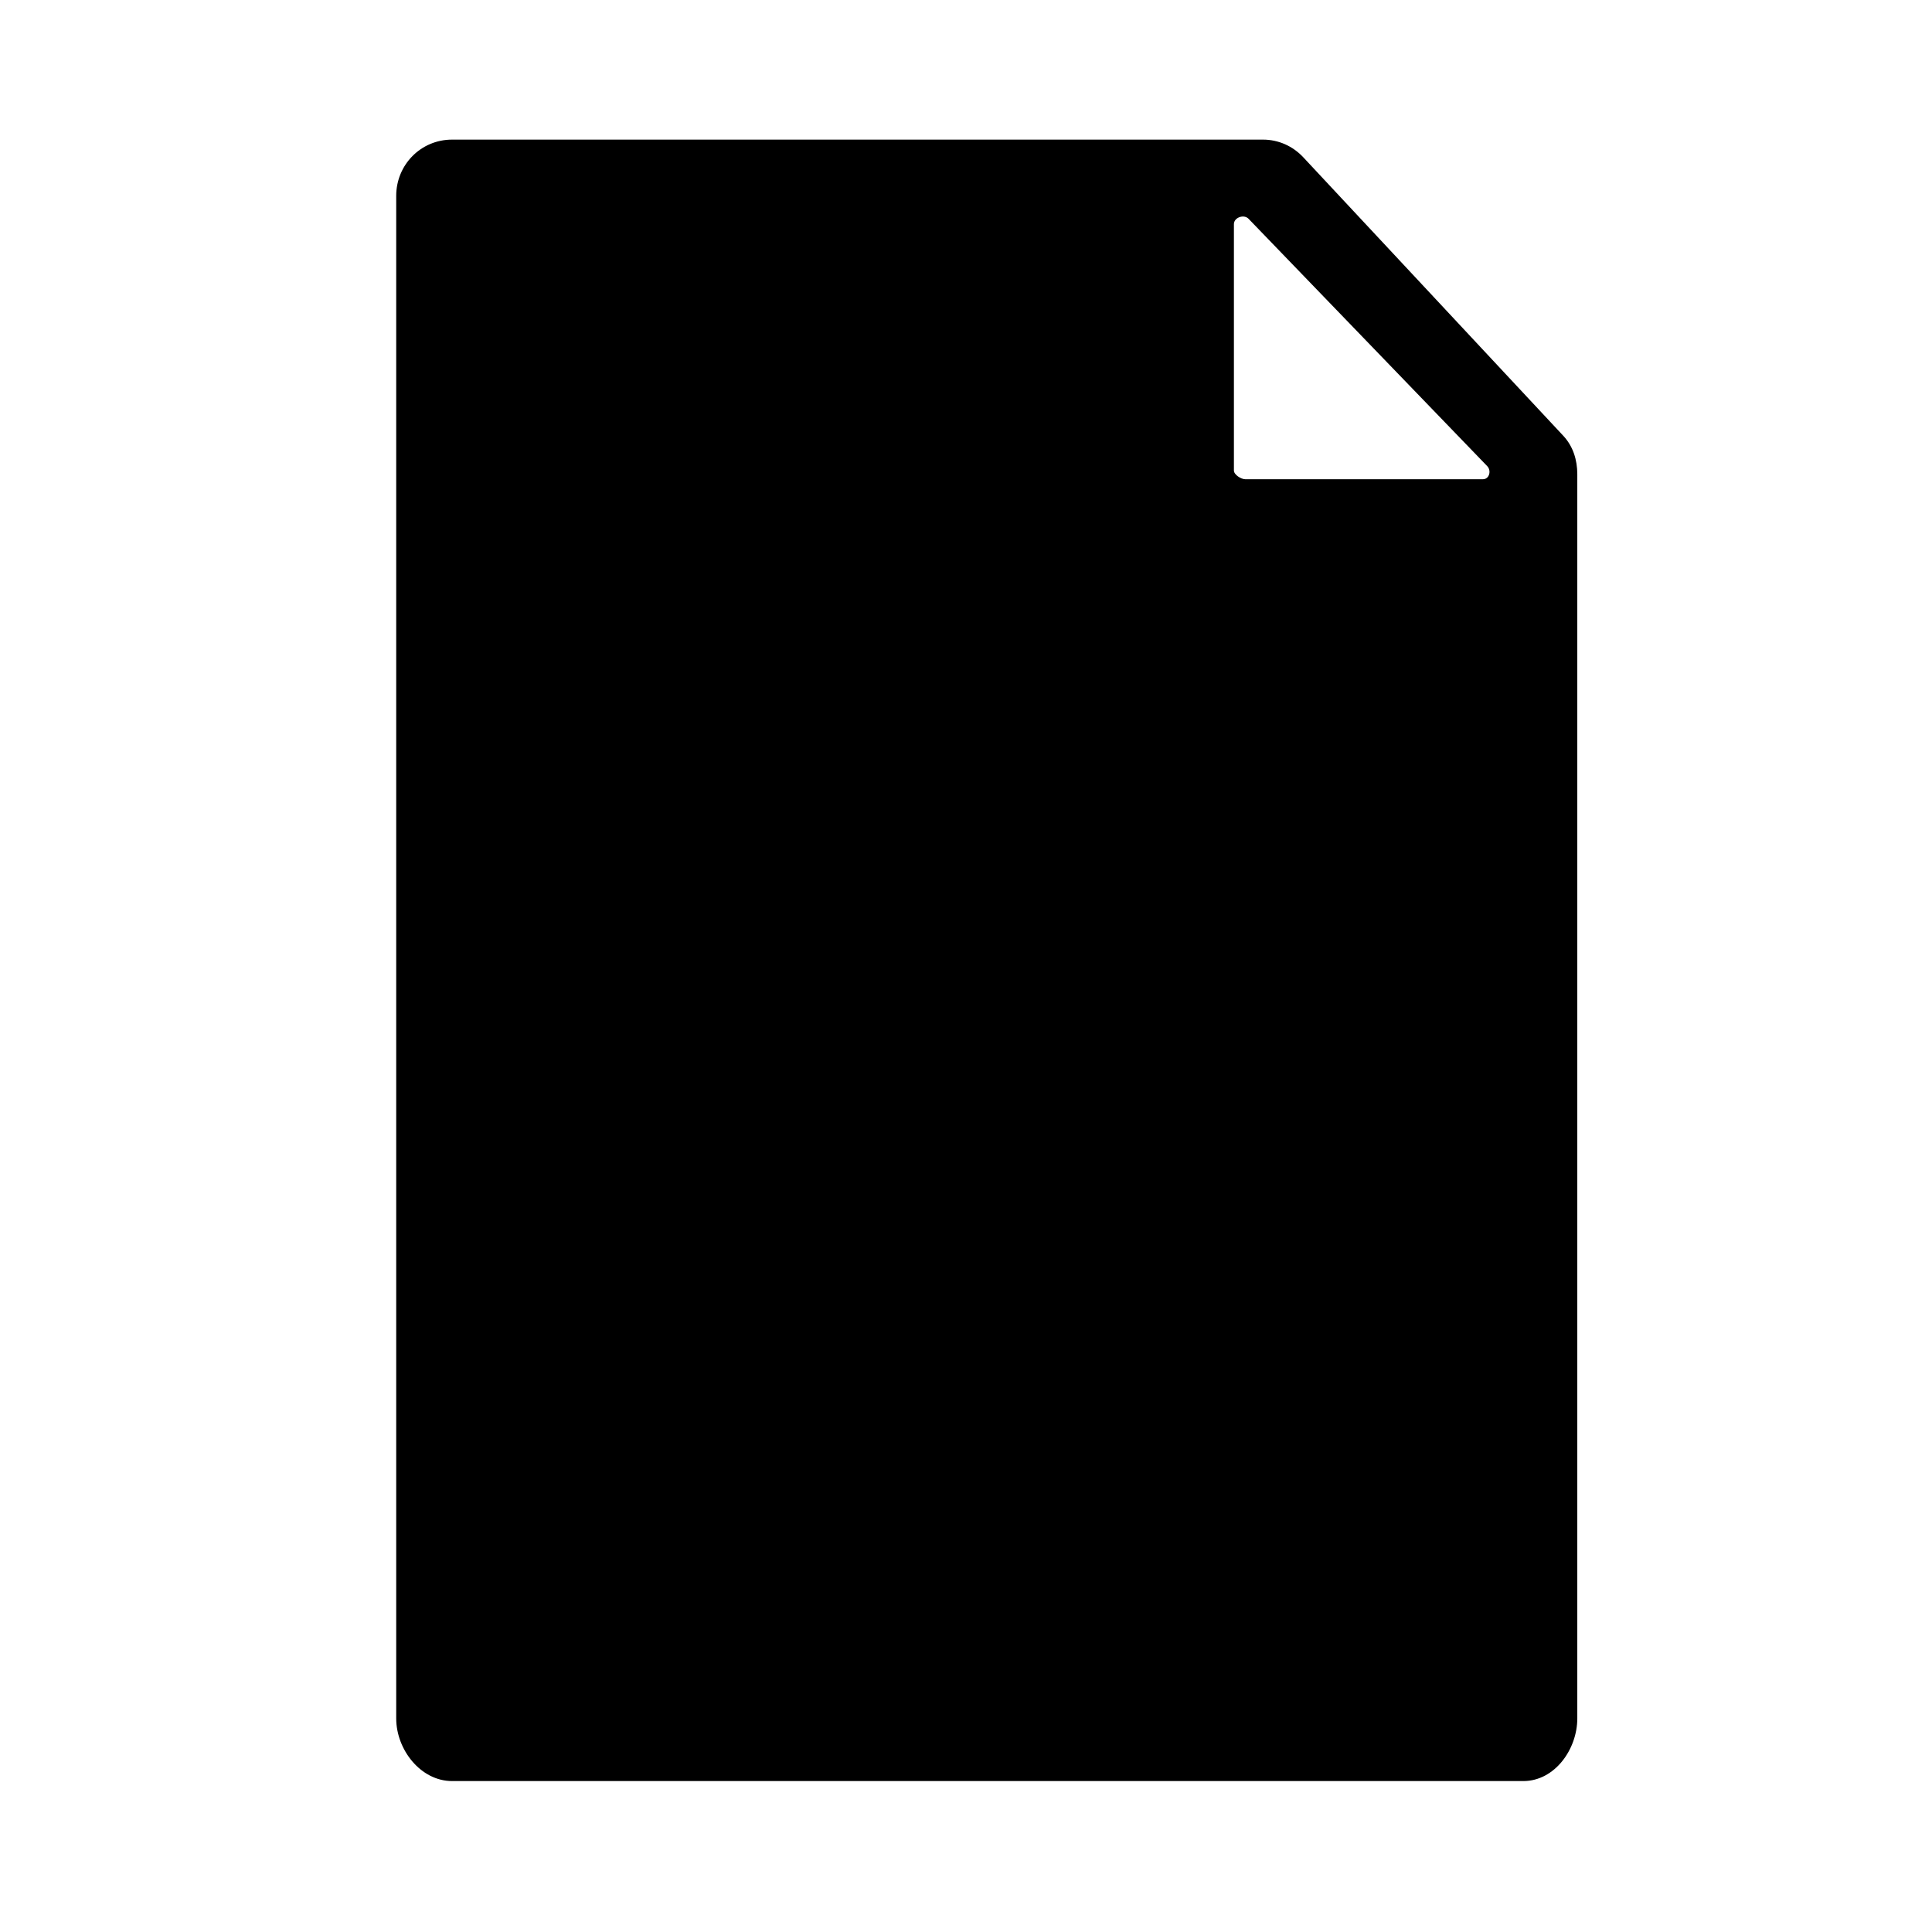
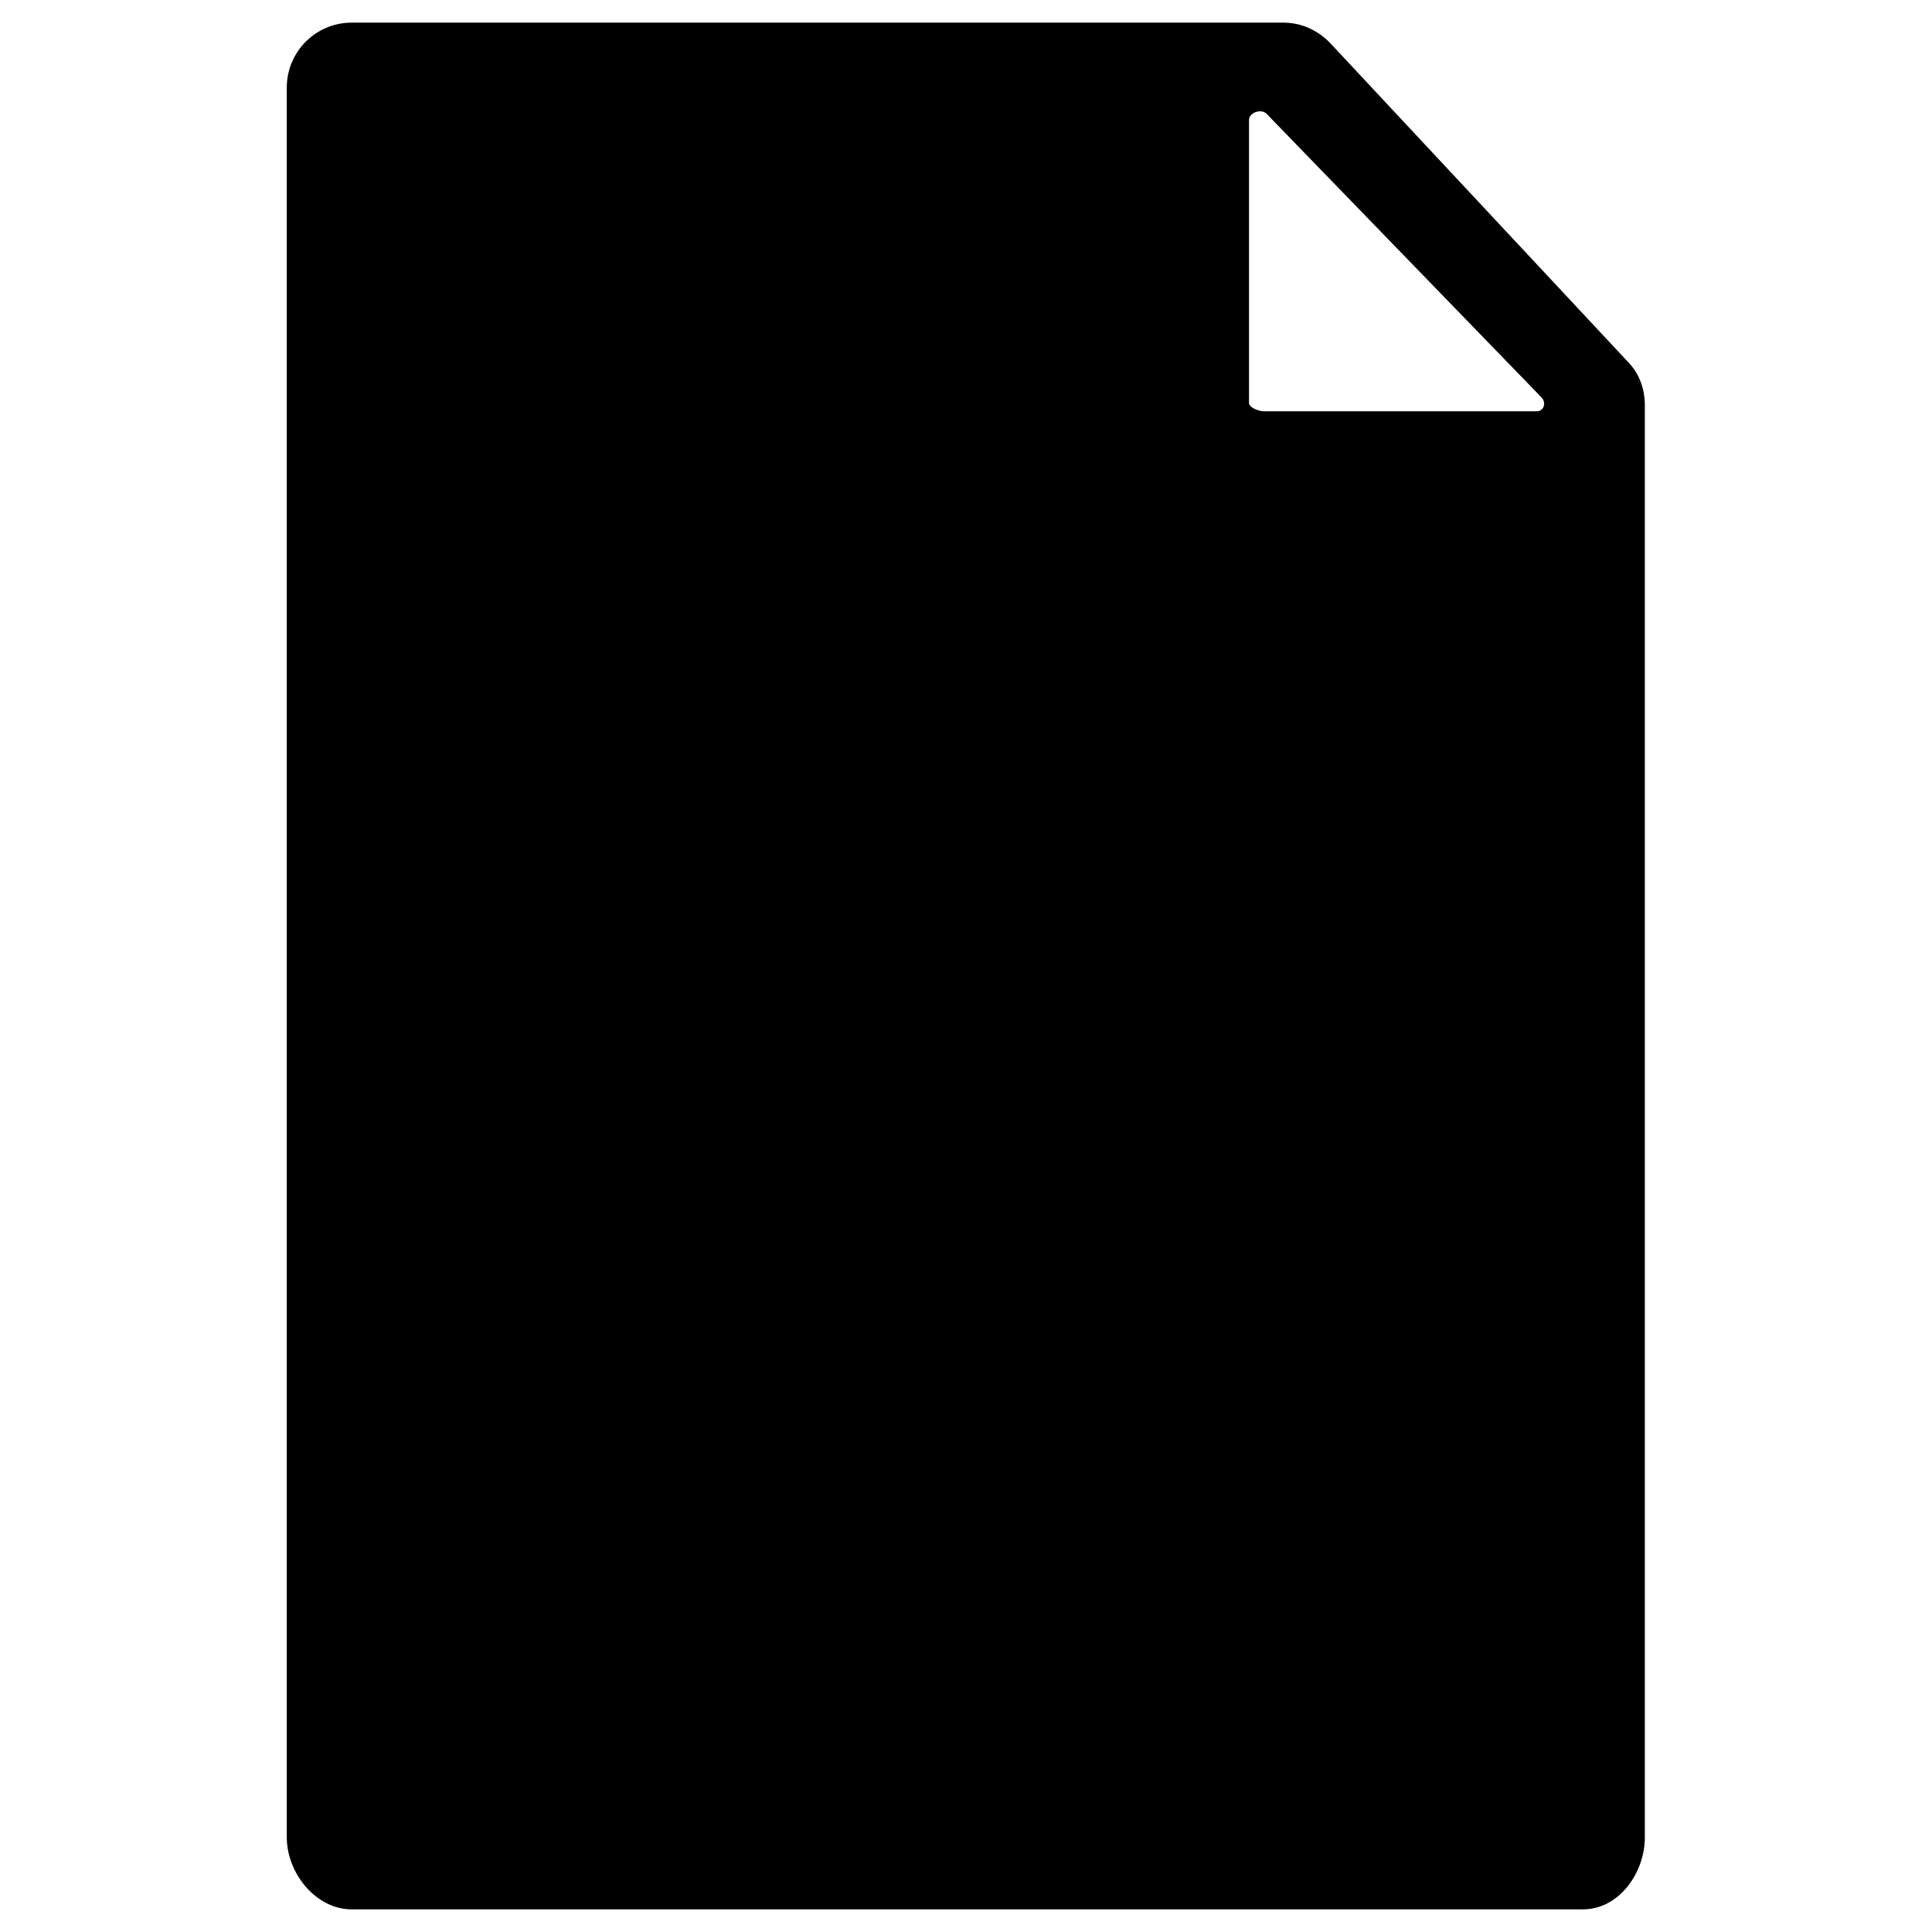
<svg xmlns="http://www.w3.org/2000/svg" version="1.1" x="0px" y="0px" viewBox="0 0 512 512" enable-background="new 0 0 512 512" xml:space="preserve">
  <g id="Layer_1">
-     <path d="M414.3,115.5l-68.9-73.8c-2.8-3-6.6-4.7-10.7-4.7H119.8c-8.3,0-14.8,6.7-14.8,14.9v403.5c0,8.3,6.5,16.6,14.8,16.6h283.9   c8.3,0,14.3-8.4,14.3-16.6V125.7C418,121.9,416.9,118.3,414.3,115.5z M393,127H330c-1.1,0-3-1.2-3-2.3V59.4c0-1.8,2.7-2.7,3.9-1.4   l63.2,65.5C395.3,124.7,394.7,127,393,127z" />
+     <path d="M431.7,96.2l-79.2-84.8C349.2,8,344.9,6,340.1,6H93.2C83.7,6,76,13.7,76,23.2v463.7c0,9.5,7.7,19.1,17.2,19.1h326.3   c9.5,0,16.4-9.6,16.4-19.1V108C436,103.6,434.7,99.4,431.7,96.2z M407.2,109h-72.3c-1.3,0-3.9-1-3.9-2.2v-75c0-2,3.3-3.1,4.7-1.6   l72.7,75C409.9,106.6,409.2,109,407.2,109z" />
  </g>
  <g id="Layer_2">
</g>
</svg>
